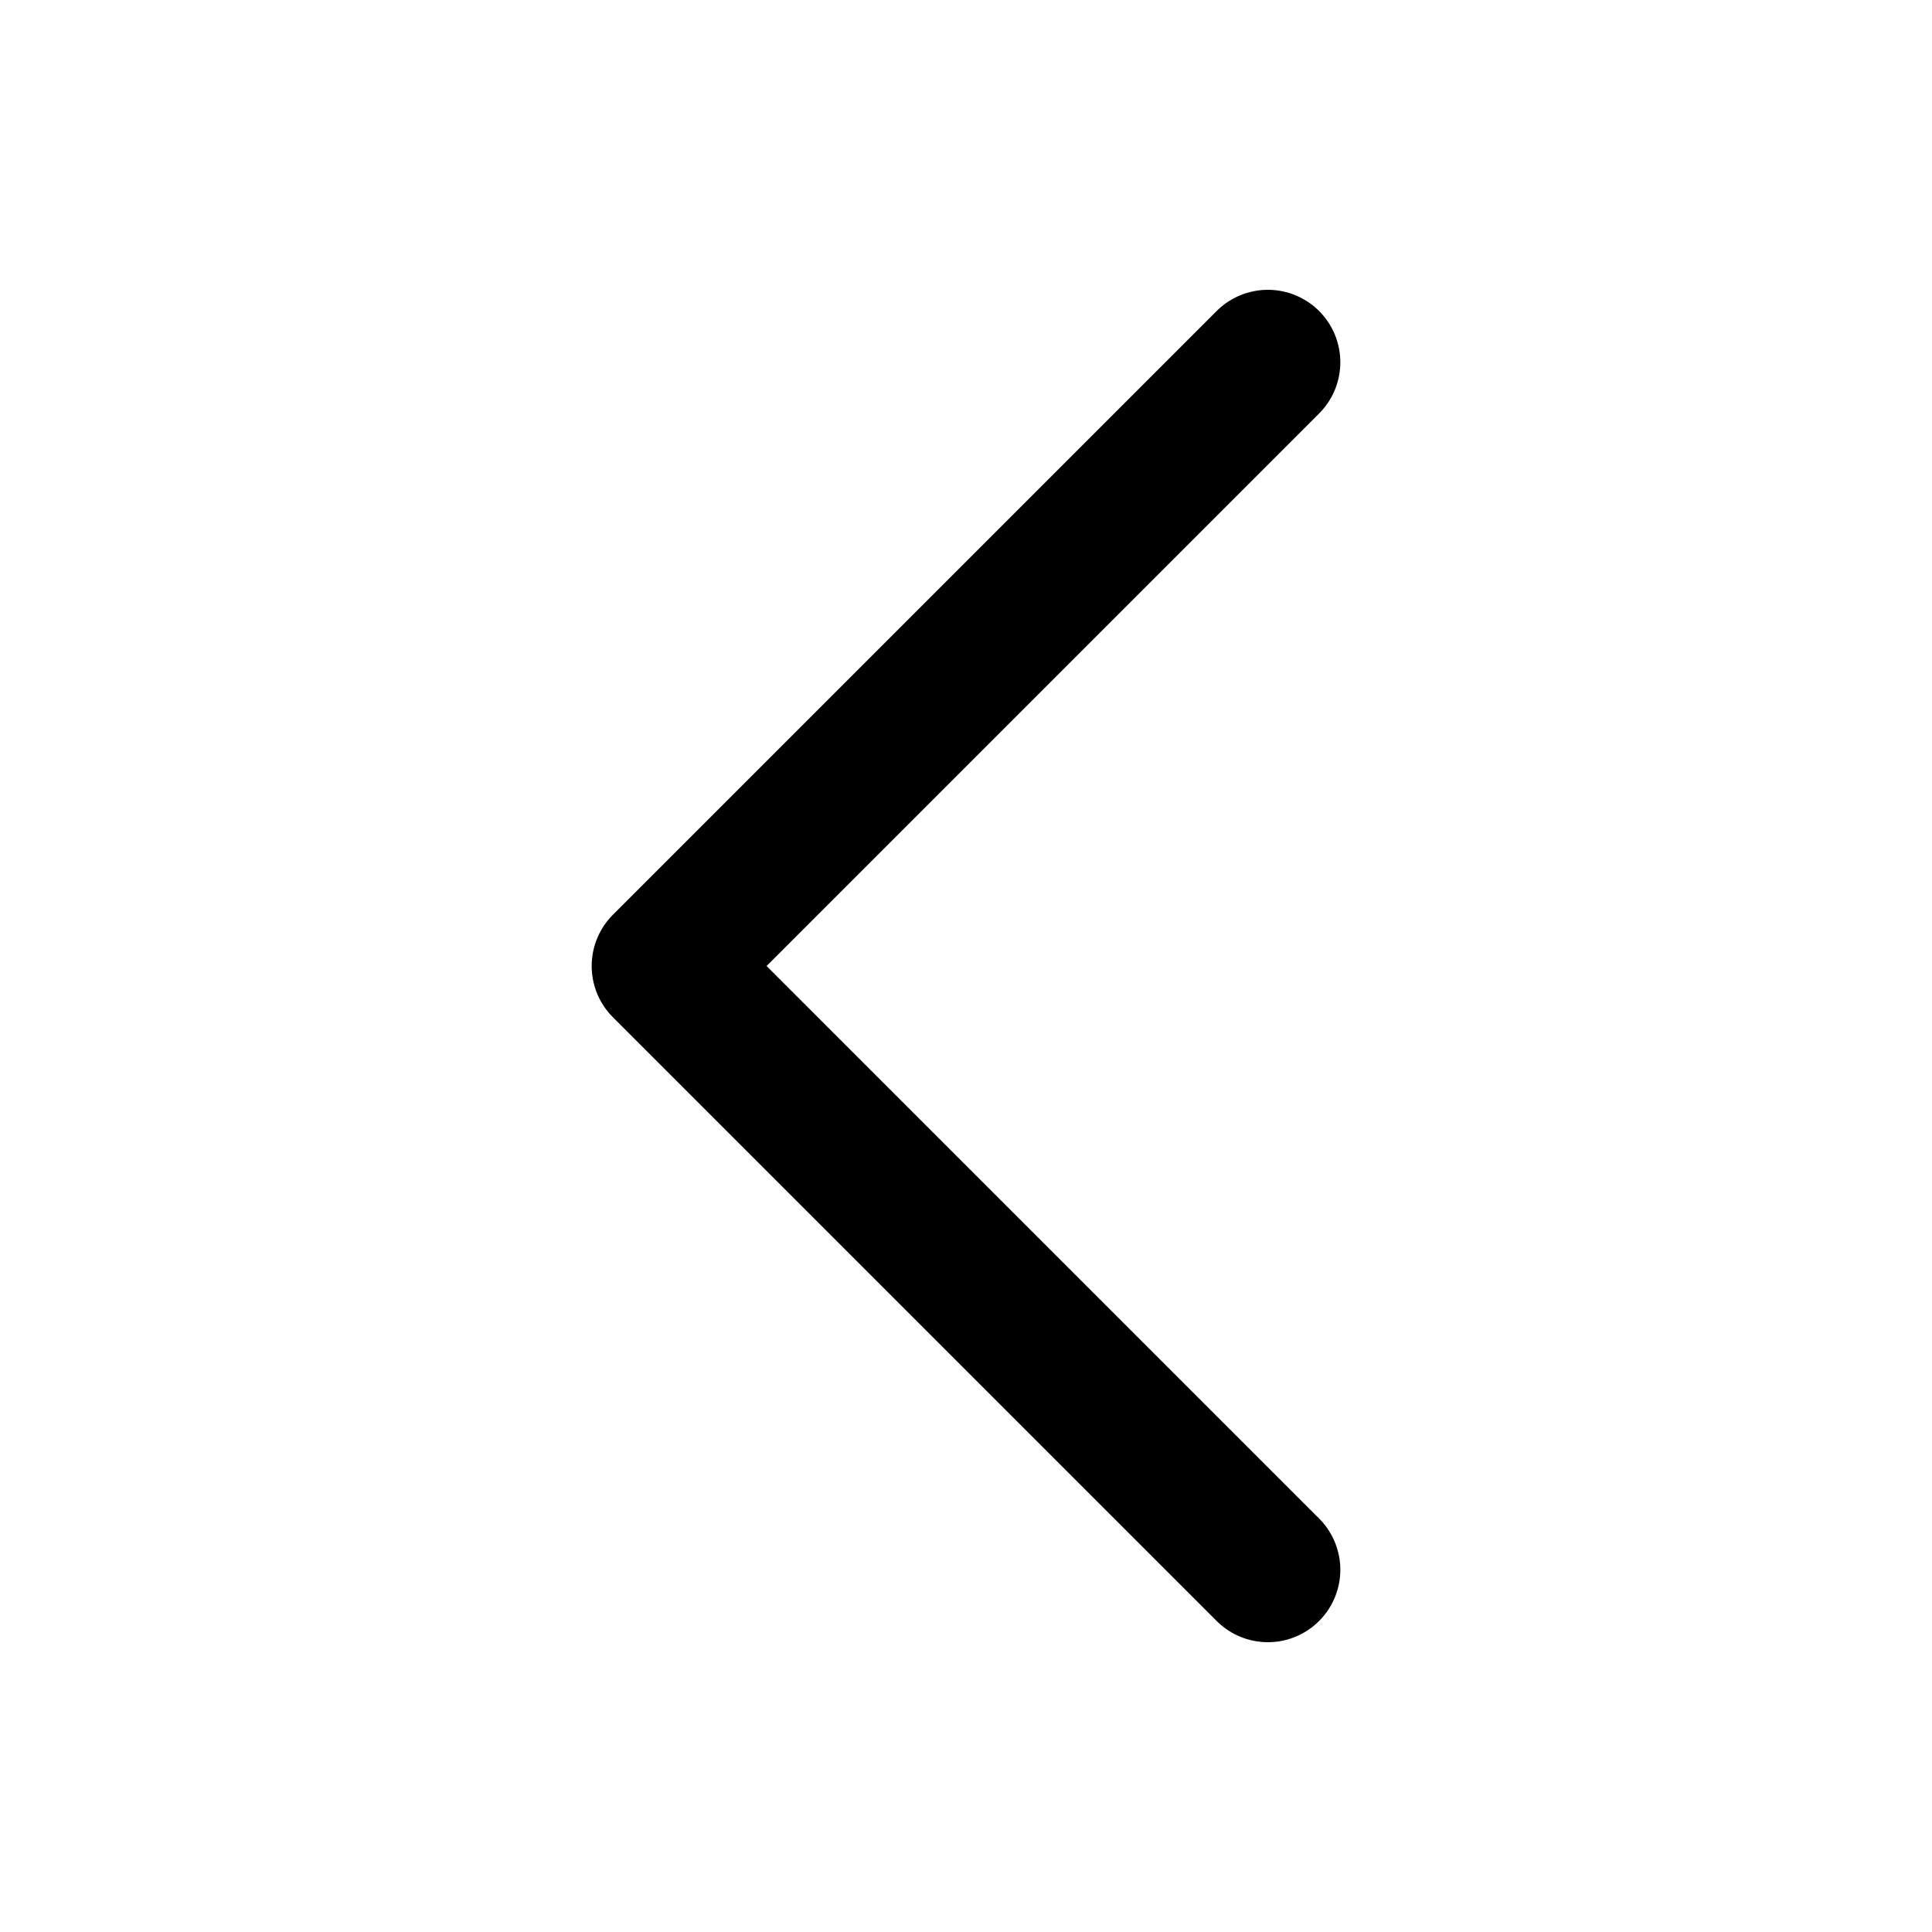
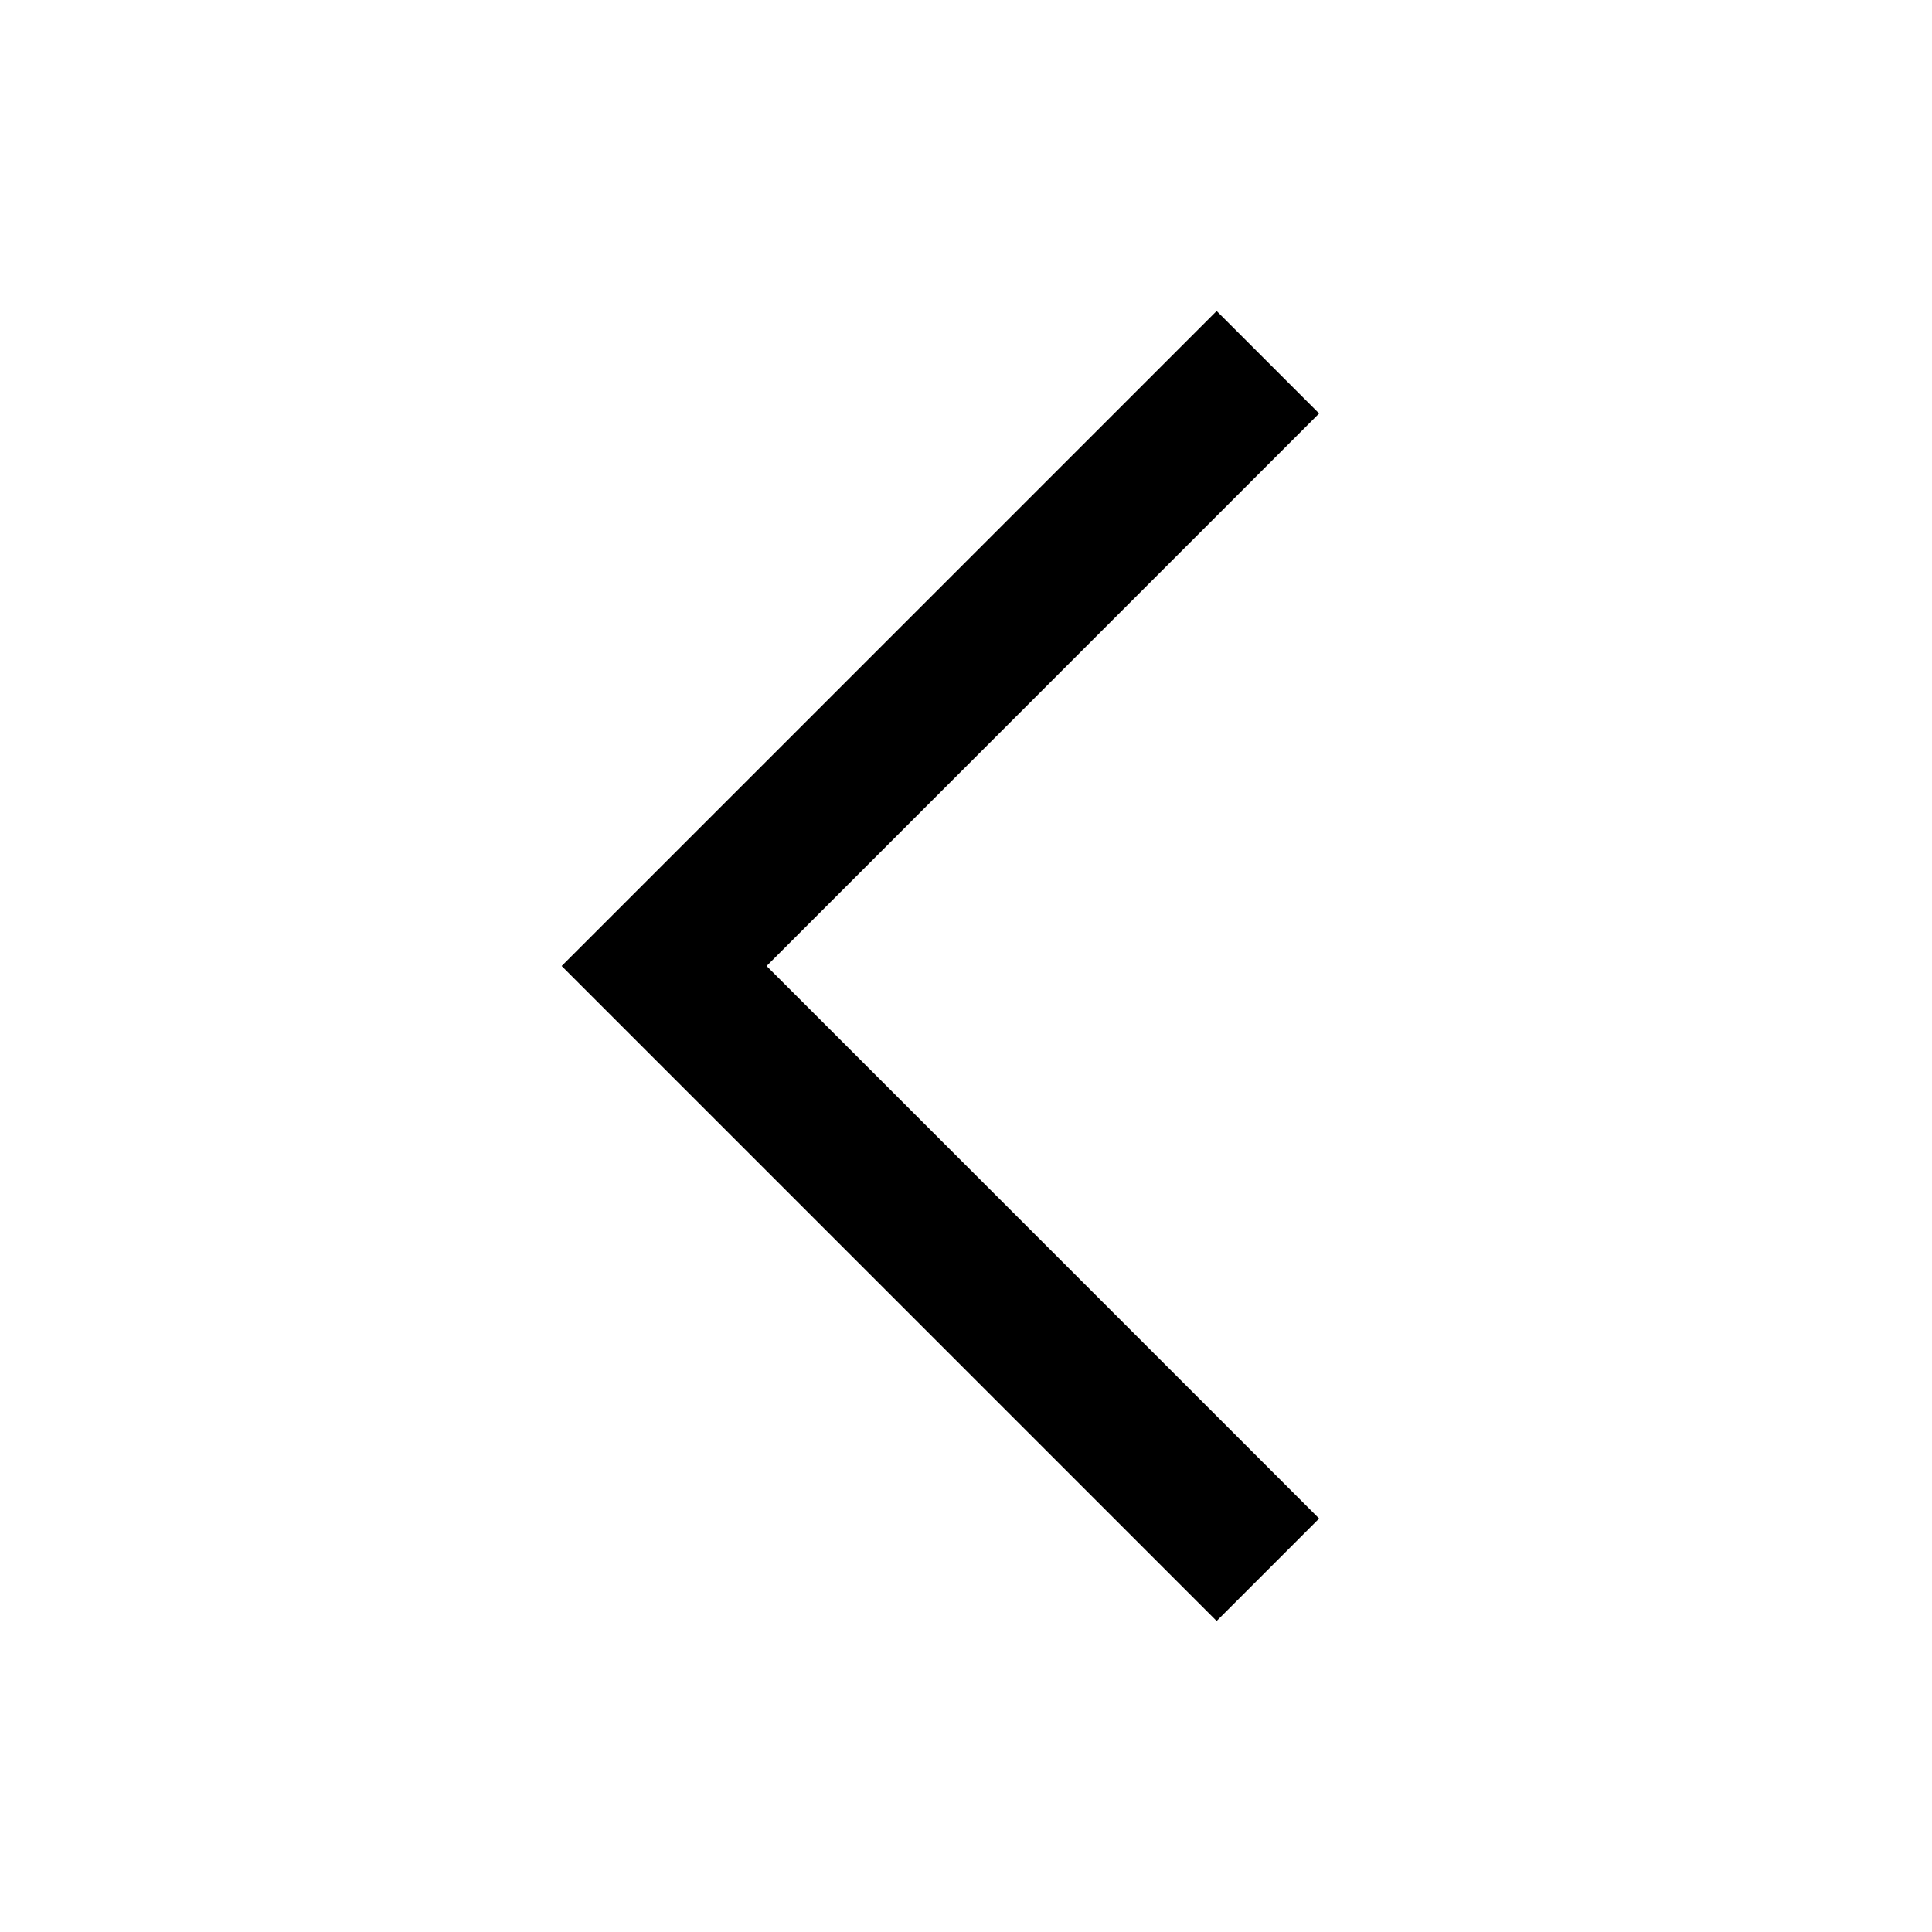
<svg xmlns="http://www.w3.org/2000/svg" width="43" height="43" viewBox="0 0 24 24" fill="none">
-   <path d="M15.75 4.5L8.25 12L15.75 19.5" stroke="black" stroke-width="1.8" stroke-linecap="round" stroke-linejoin="round" />
+   <path d="M15.75 4.5L8.25 12L15.75 19.5" stroke="black" stroke-width="1.8" strokeLinecap="round" strokeLinejoin="round" />
</svg>
